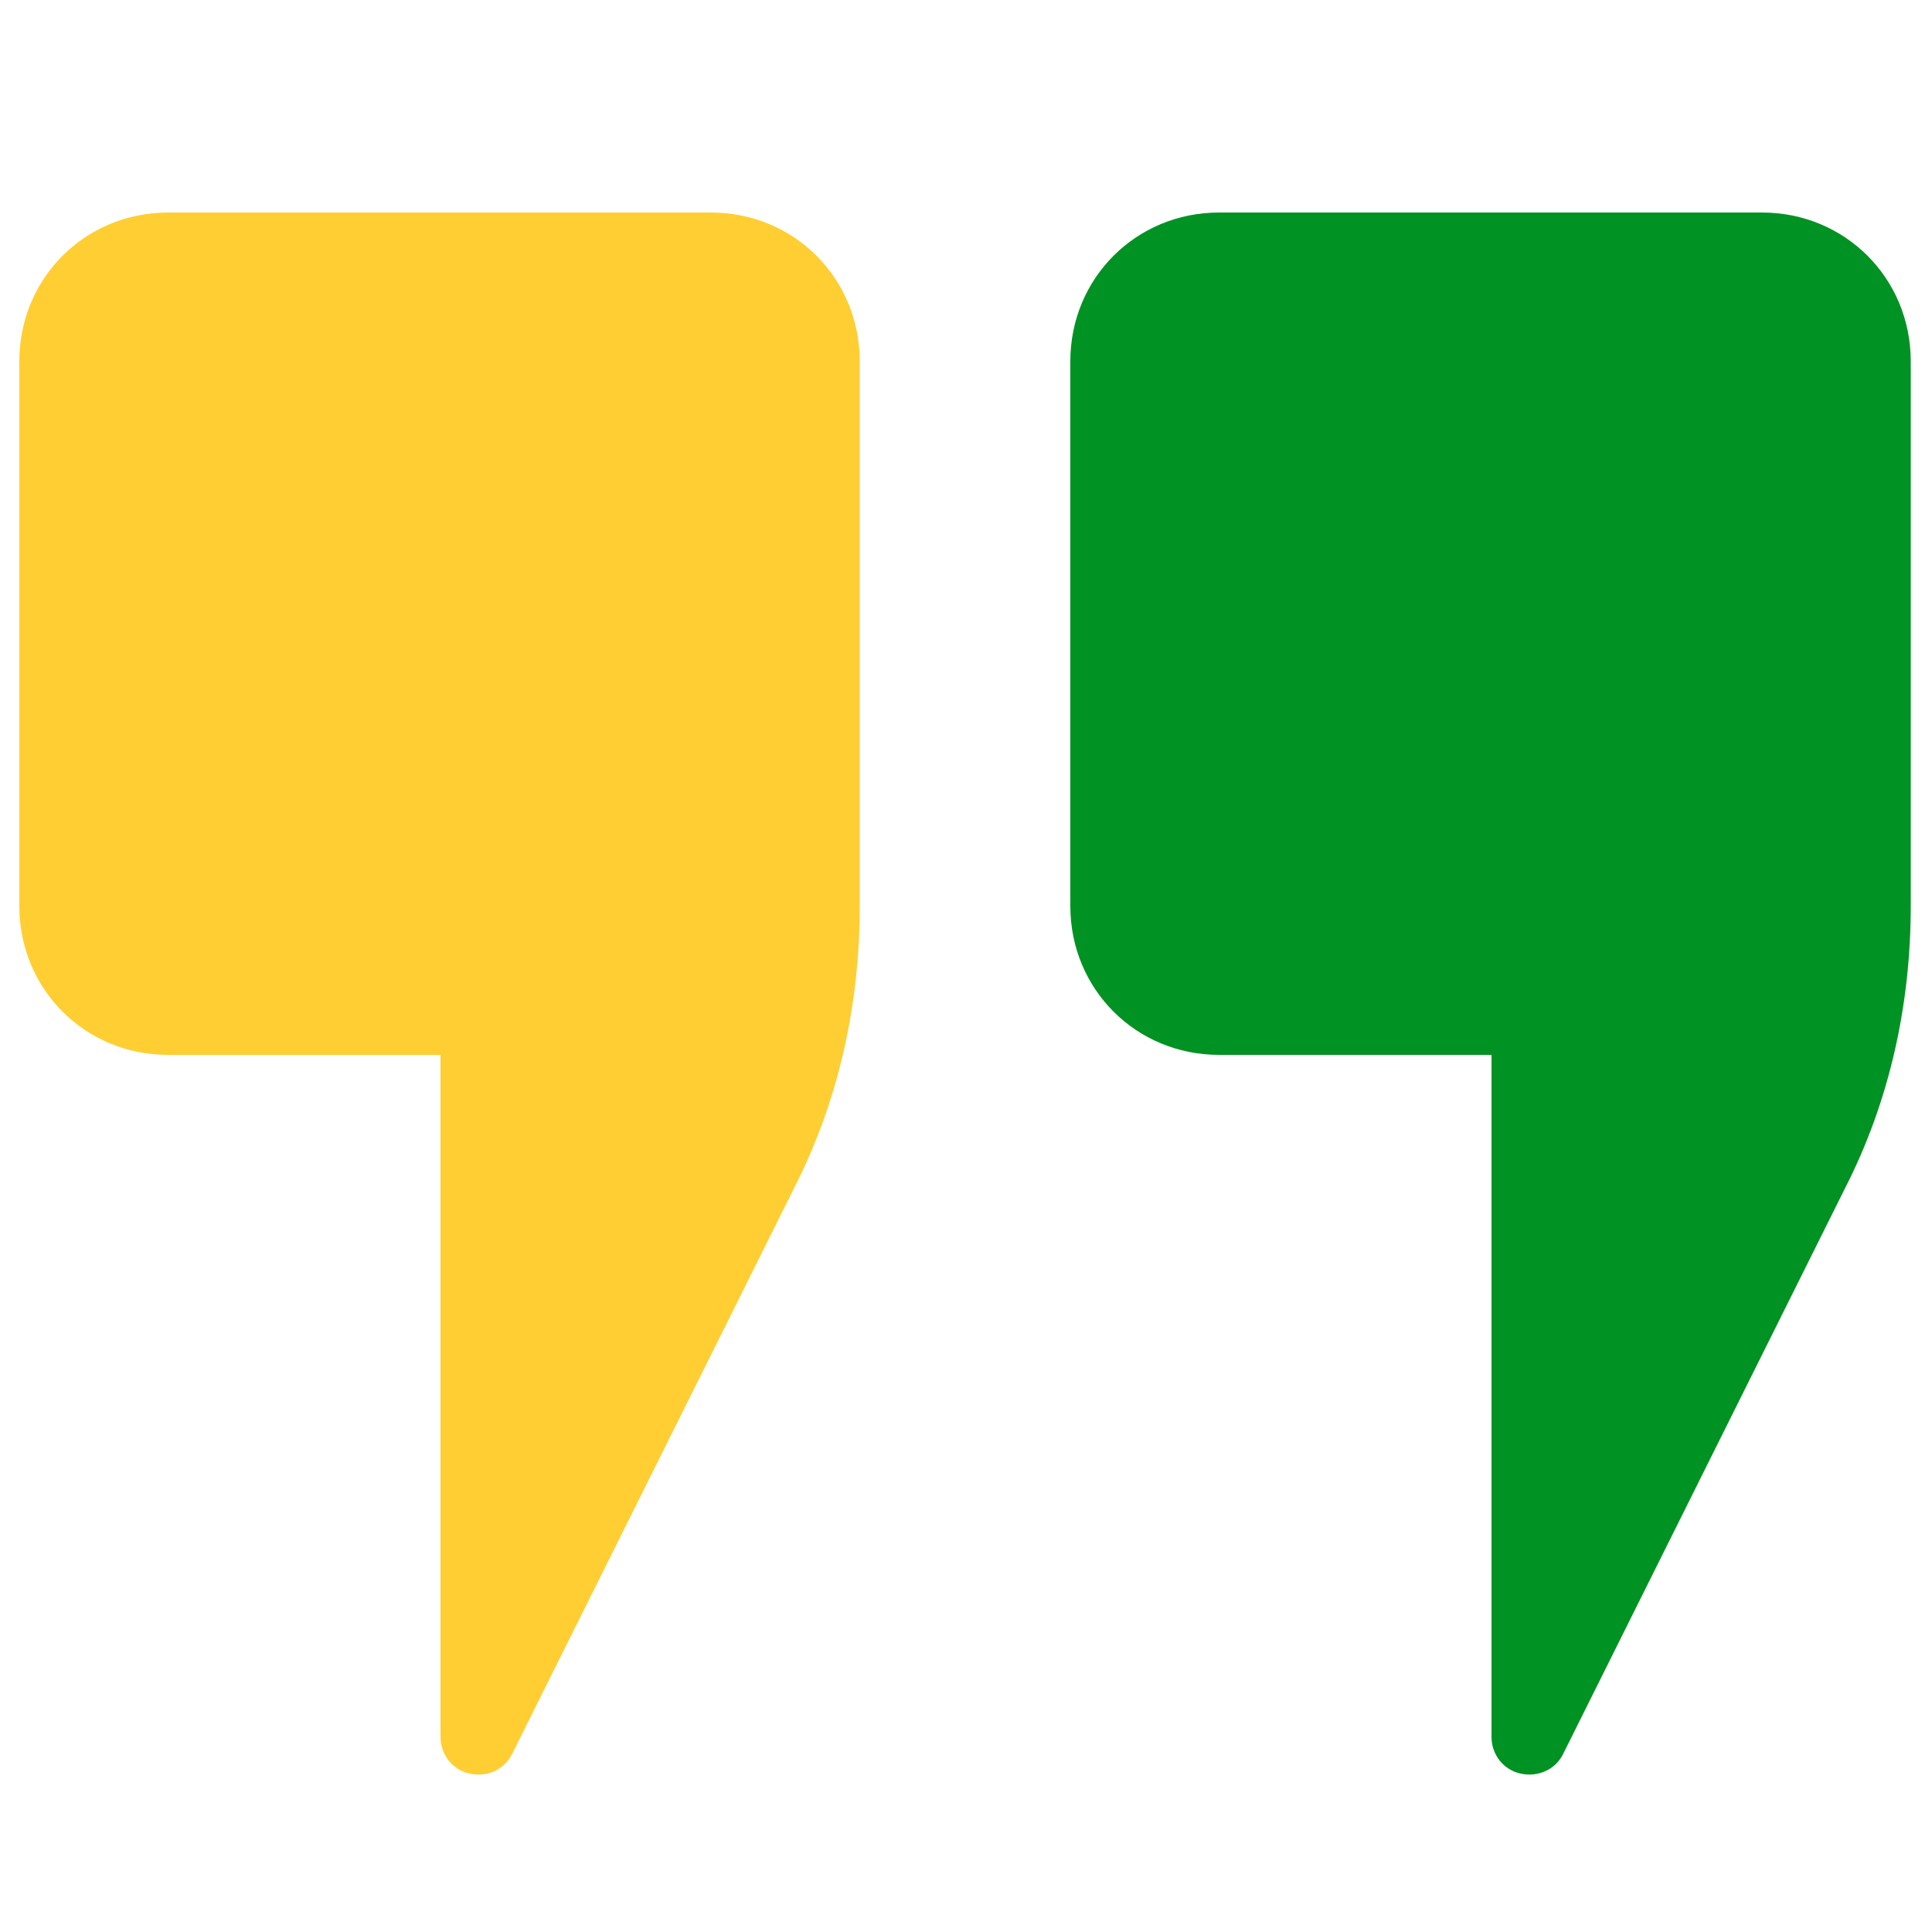
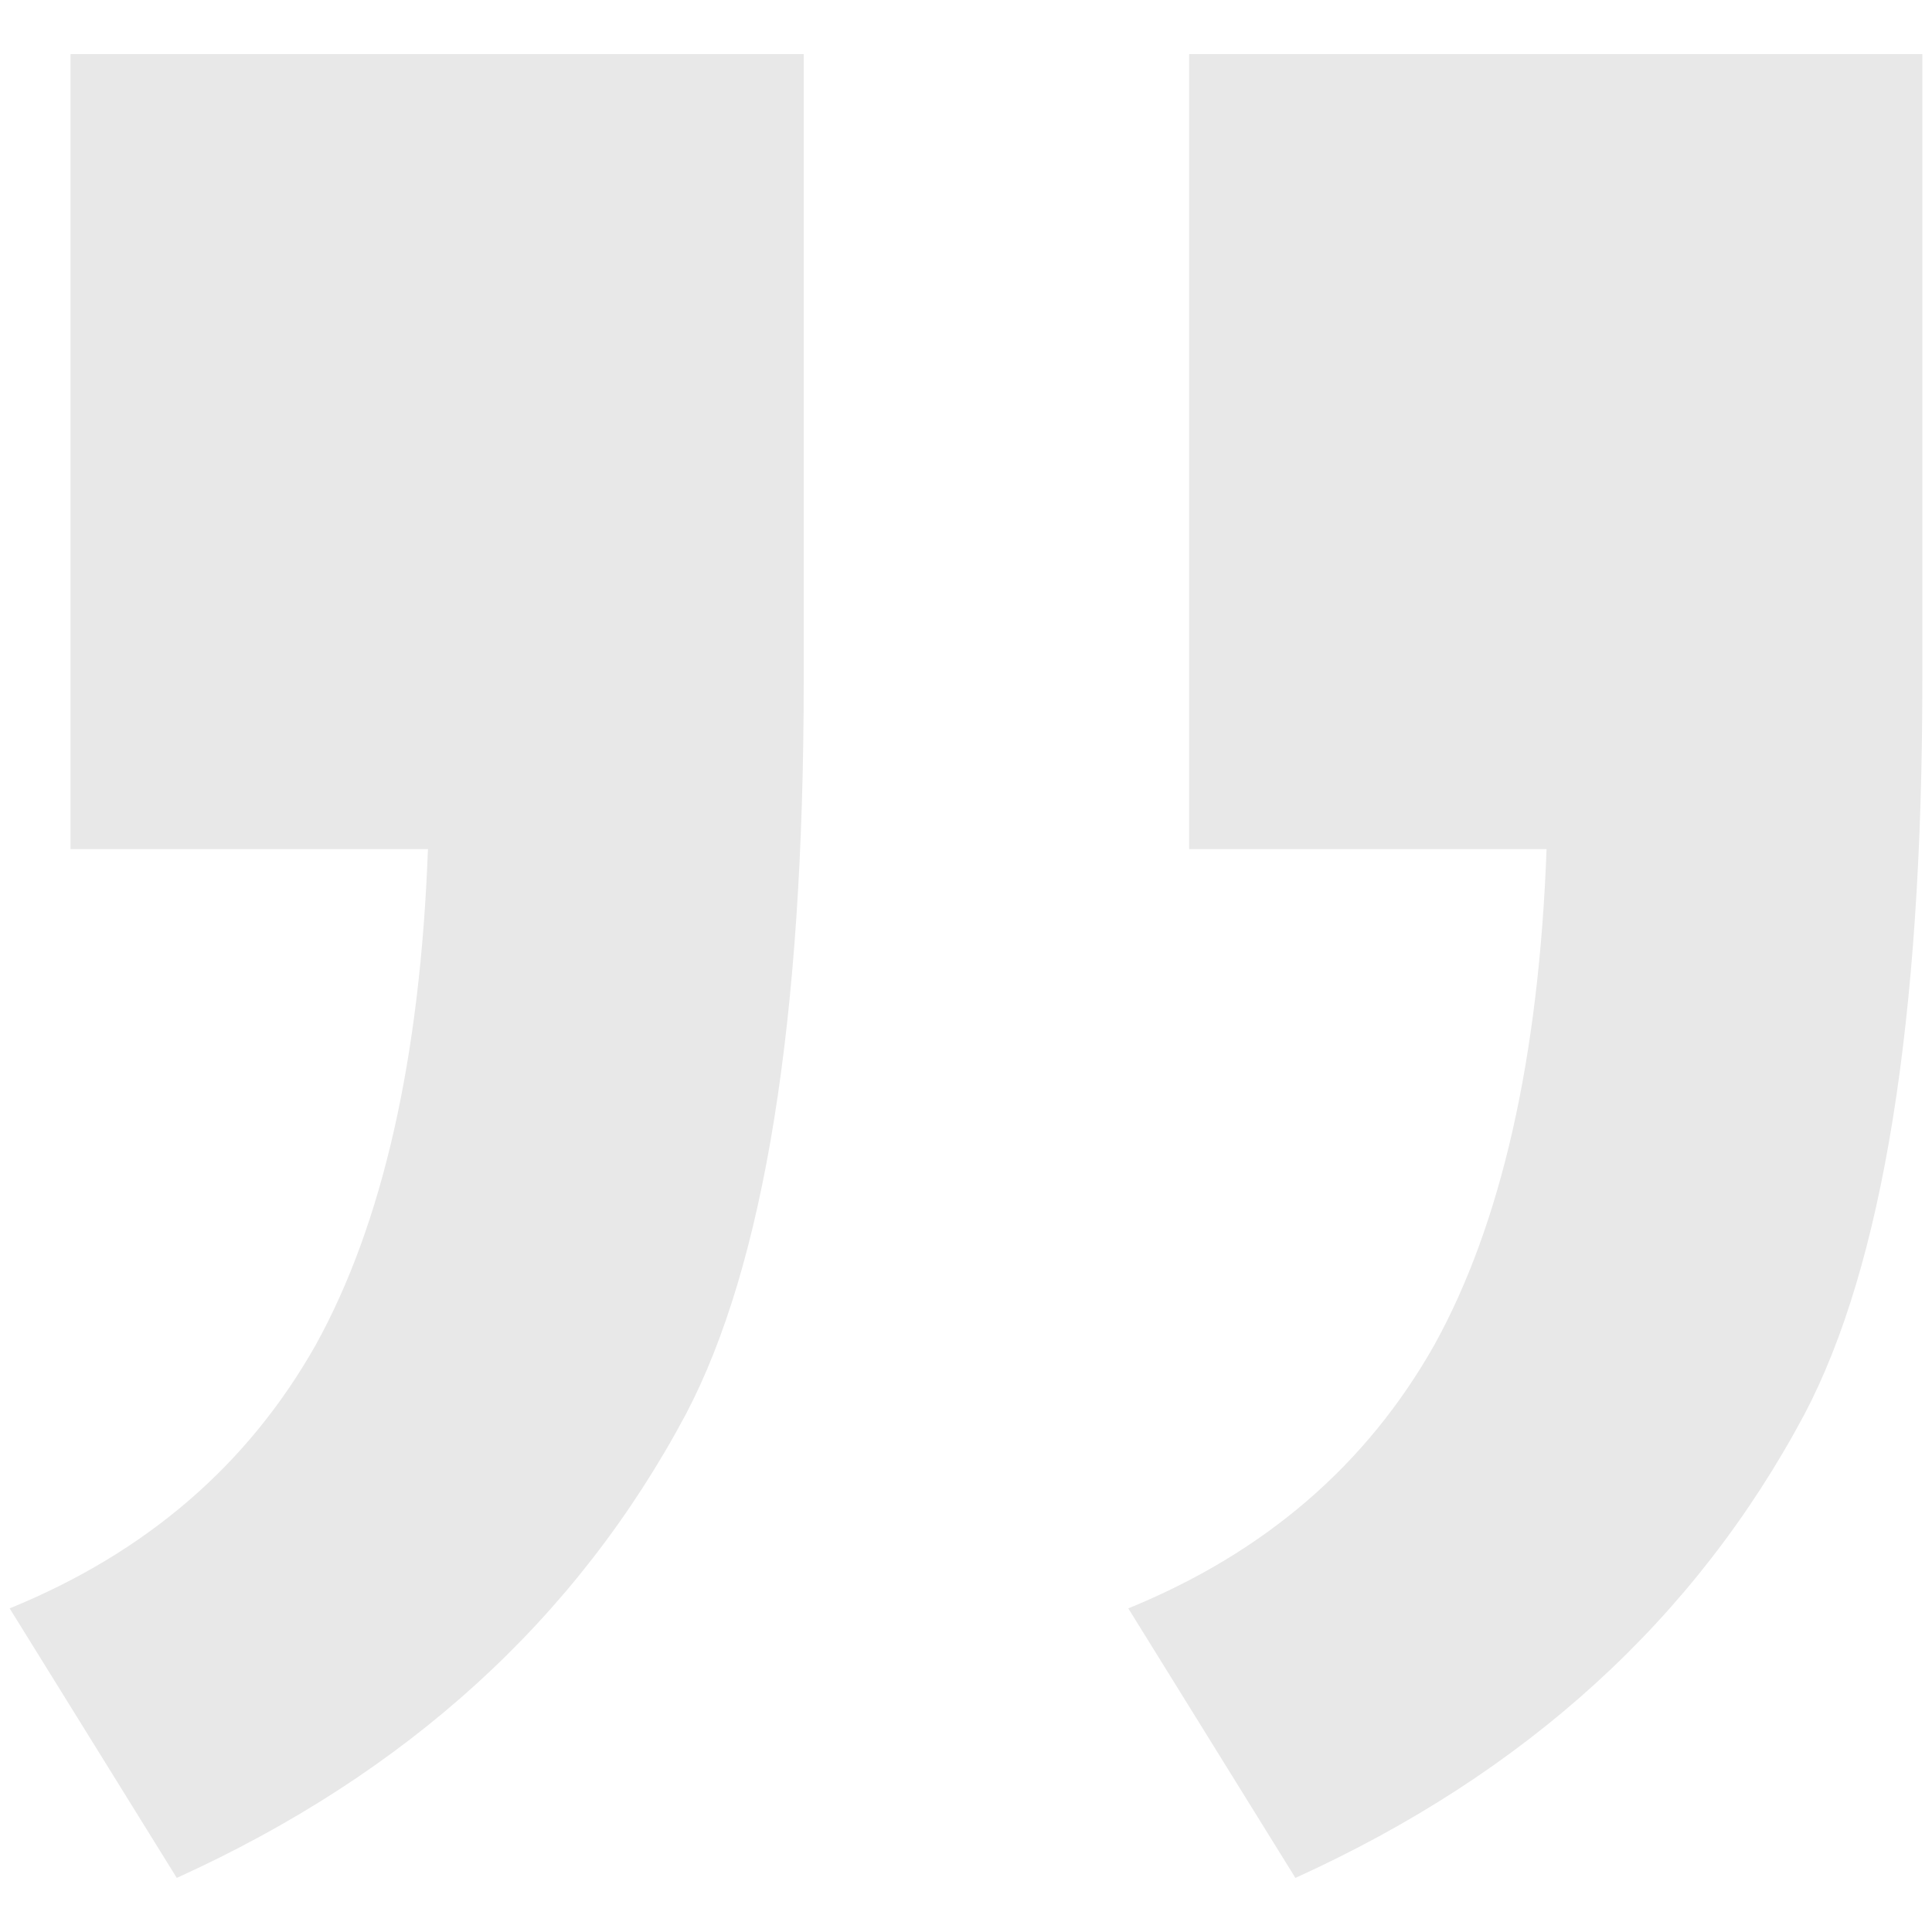
- <svg xmlns="http://www.w3.org/2000/svg" version="1.1" id="Layer_1" x="0px" y="0px" viewBox="0 0 100 100" enable-background="new 0 0 100 100" xml:space="preserve">
+ <svg xmlns="http://www.w3.org/2000/svg" version="1.1" id="Layer_1" x="0px" y="0px" viewBox="0 0 200 200" enable-background="new 0 0 200 200" xml:space="preserve">
  <g>
-     <path fill="#ffce32" d="M8.7,11C4.4,11,1,14.4,1,18.7v28.2c0,4.3,3.4,7.7,7.7,7.7h14.1v35.3c0,0.9,0.6,1.7,1.5,1.9   c0.9,0.2,1.8-0.2,2.2-1l14.6-29.3c2.3-4.5,3.4-9.5,3.4-14.6V18.7c0-4.3-3.4-7.7-7.7-7.7H8.7z" />
-     <path fill="#009223" d="M63.1,11c-4.3,0-7.7,3.4-7.7,7.7v28.2c0,4.3,3.4,7.7,7.7,7.7h14.1v35.3c0,0.9,0.6,1.7,1.5,1.9   c0.9,0.2,1.8-0.2,2.2-1l14.6-29.3c2.3-4.5,3.4-9.5,3.4-14.6V18.7c0-4.3-3.4-7.7-7.7-7.7H63.1z" />
+     <path fill="#E8E8E8" d="M7.3,87.8V5.6h75.9v64.9c0,35.2-4.1,60.5-12.2,75.9c-11.3,21.2-28.9,37.2-52.7,48L1,166.5   c14.2-5.8,24.7-14.9,31.7-27.3c6.9-12.5,10.8-29.6,11.6-51.3H7.3z M123.1,87.8V5.6H199v64.9c0,35.2-4.1,60.5-12.2,75.9   c-11.3,21.2-28.9,37.2-52.7,48l-17.3-27.9c14.2-5.8,24.7-14.9,31.7-27.3c6.9-12.5,10.8-29.6,11.6-51.3H123.1z" />
  </g>
</svg>
